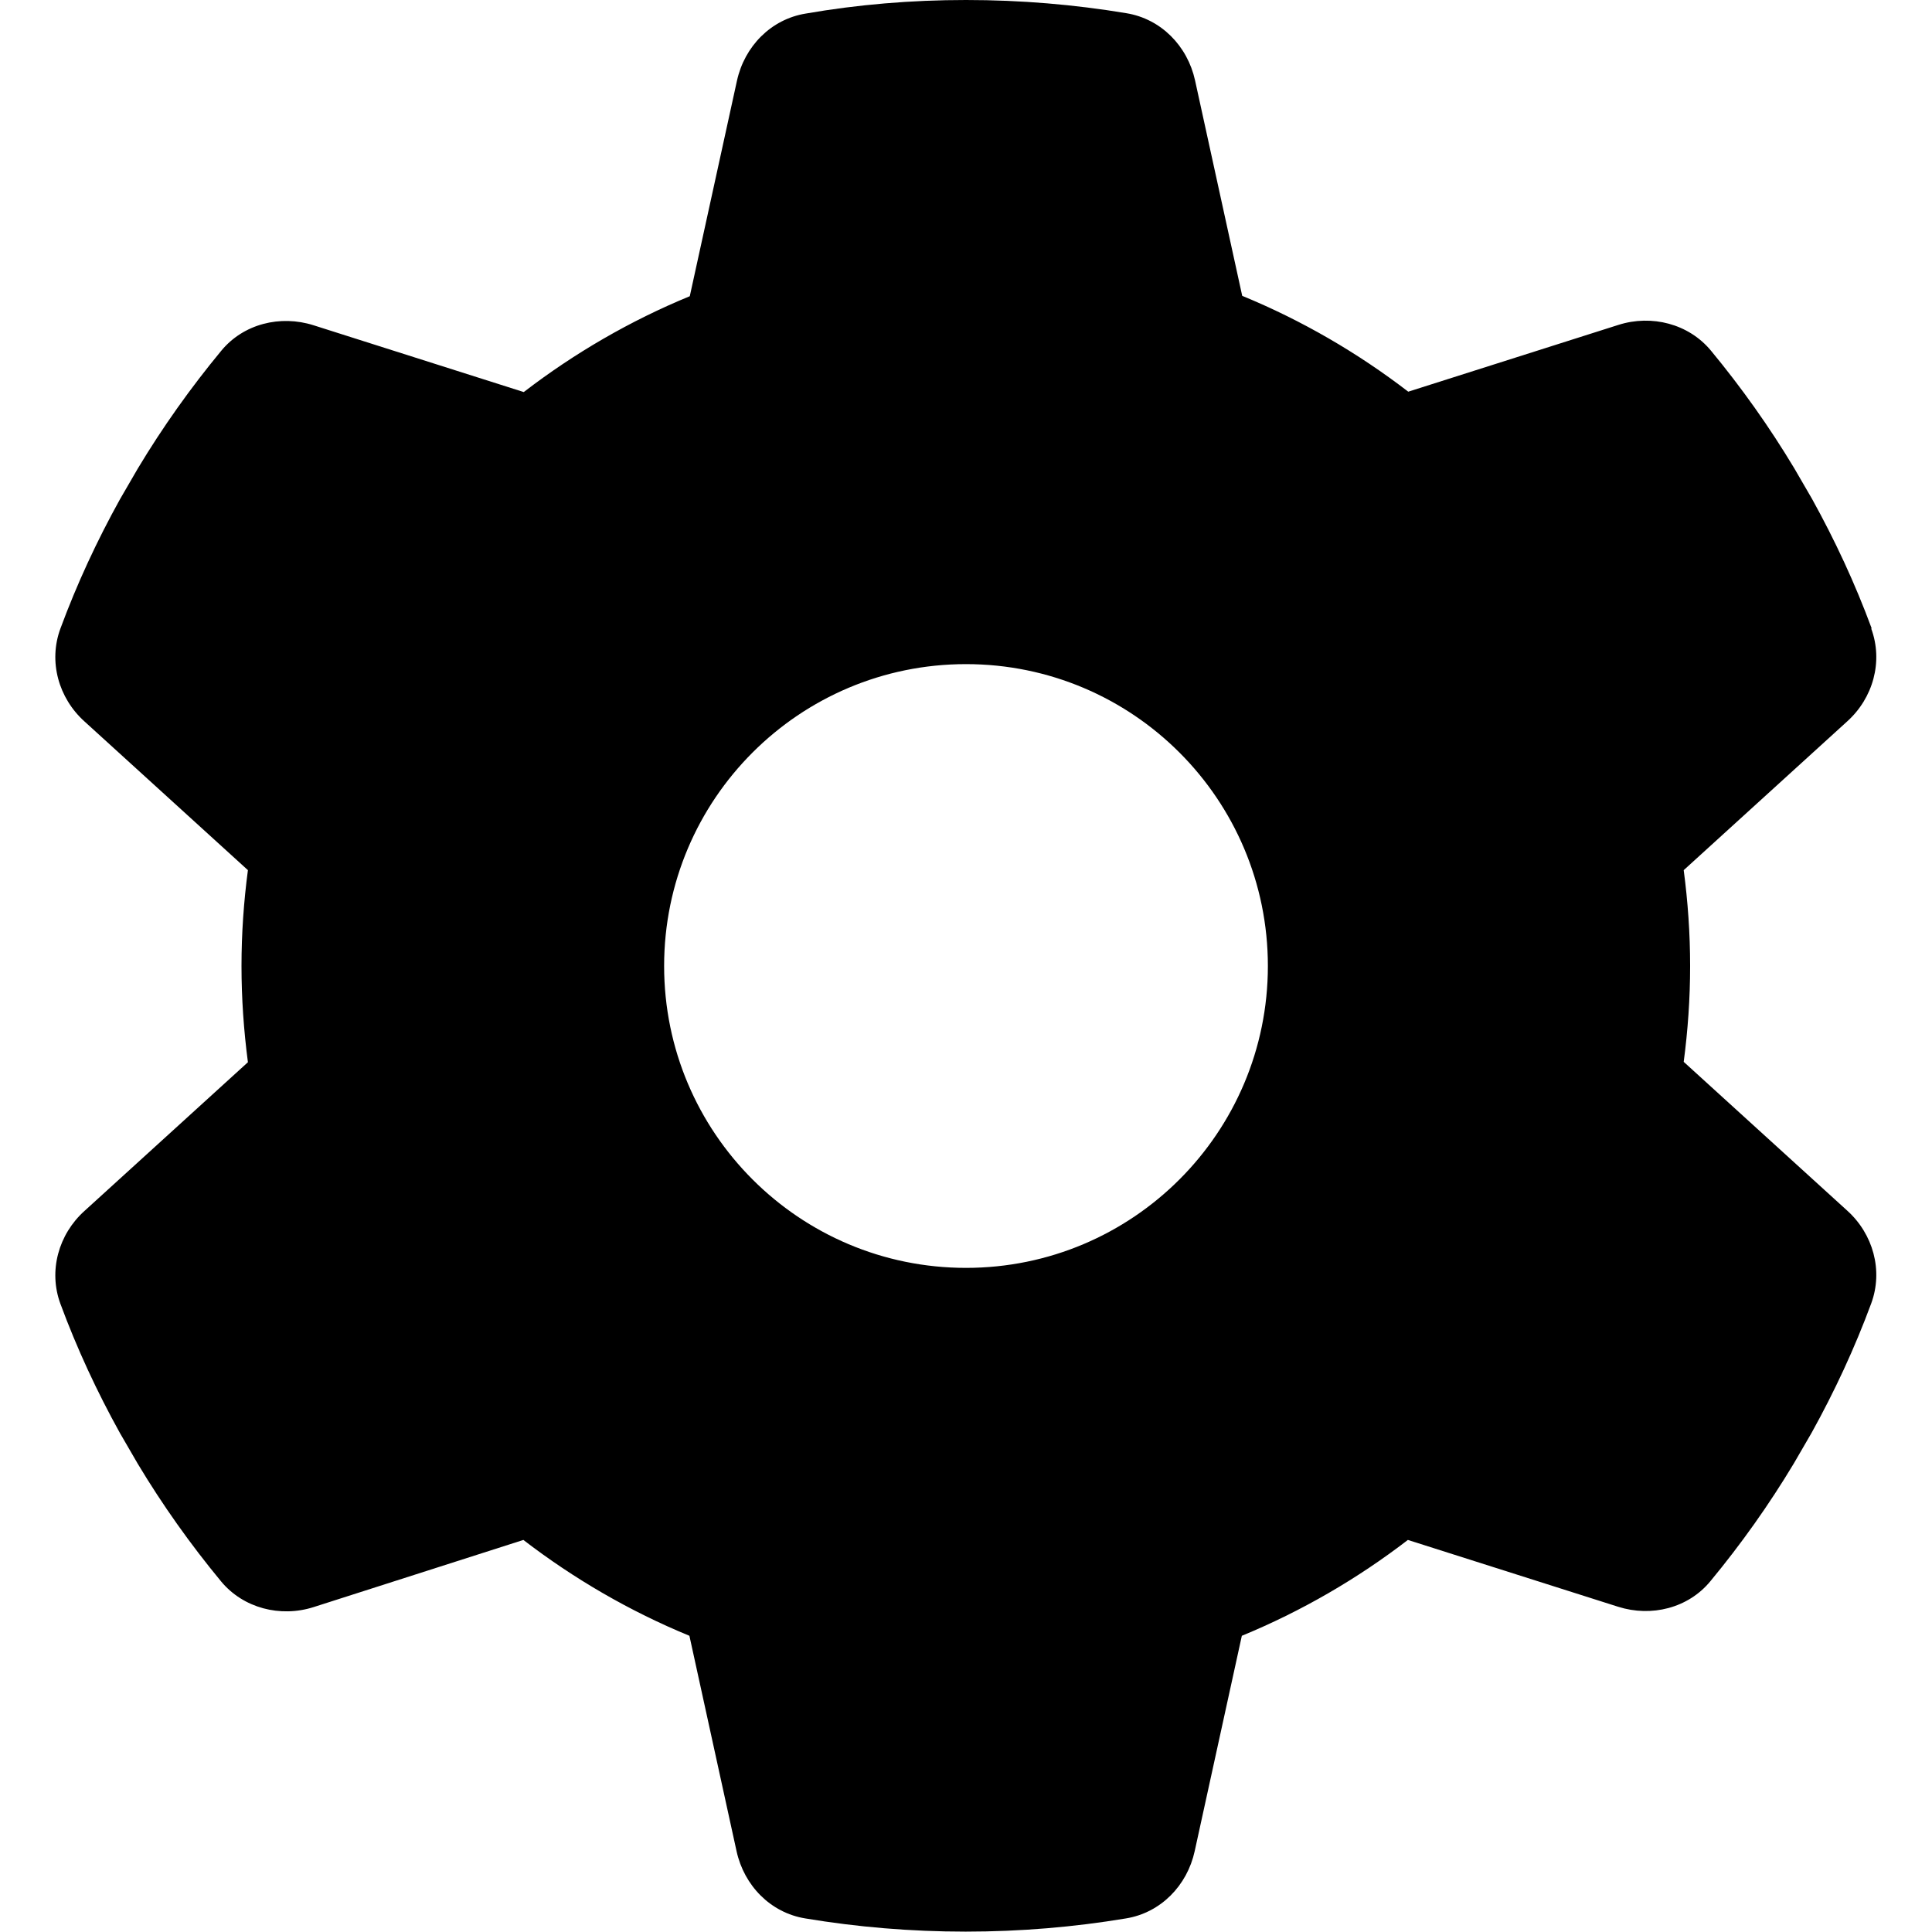
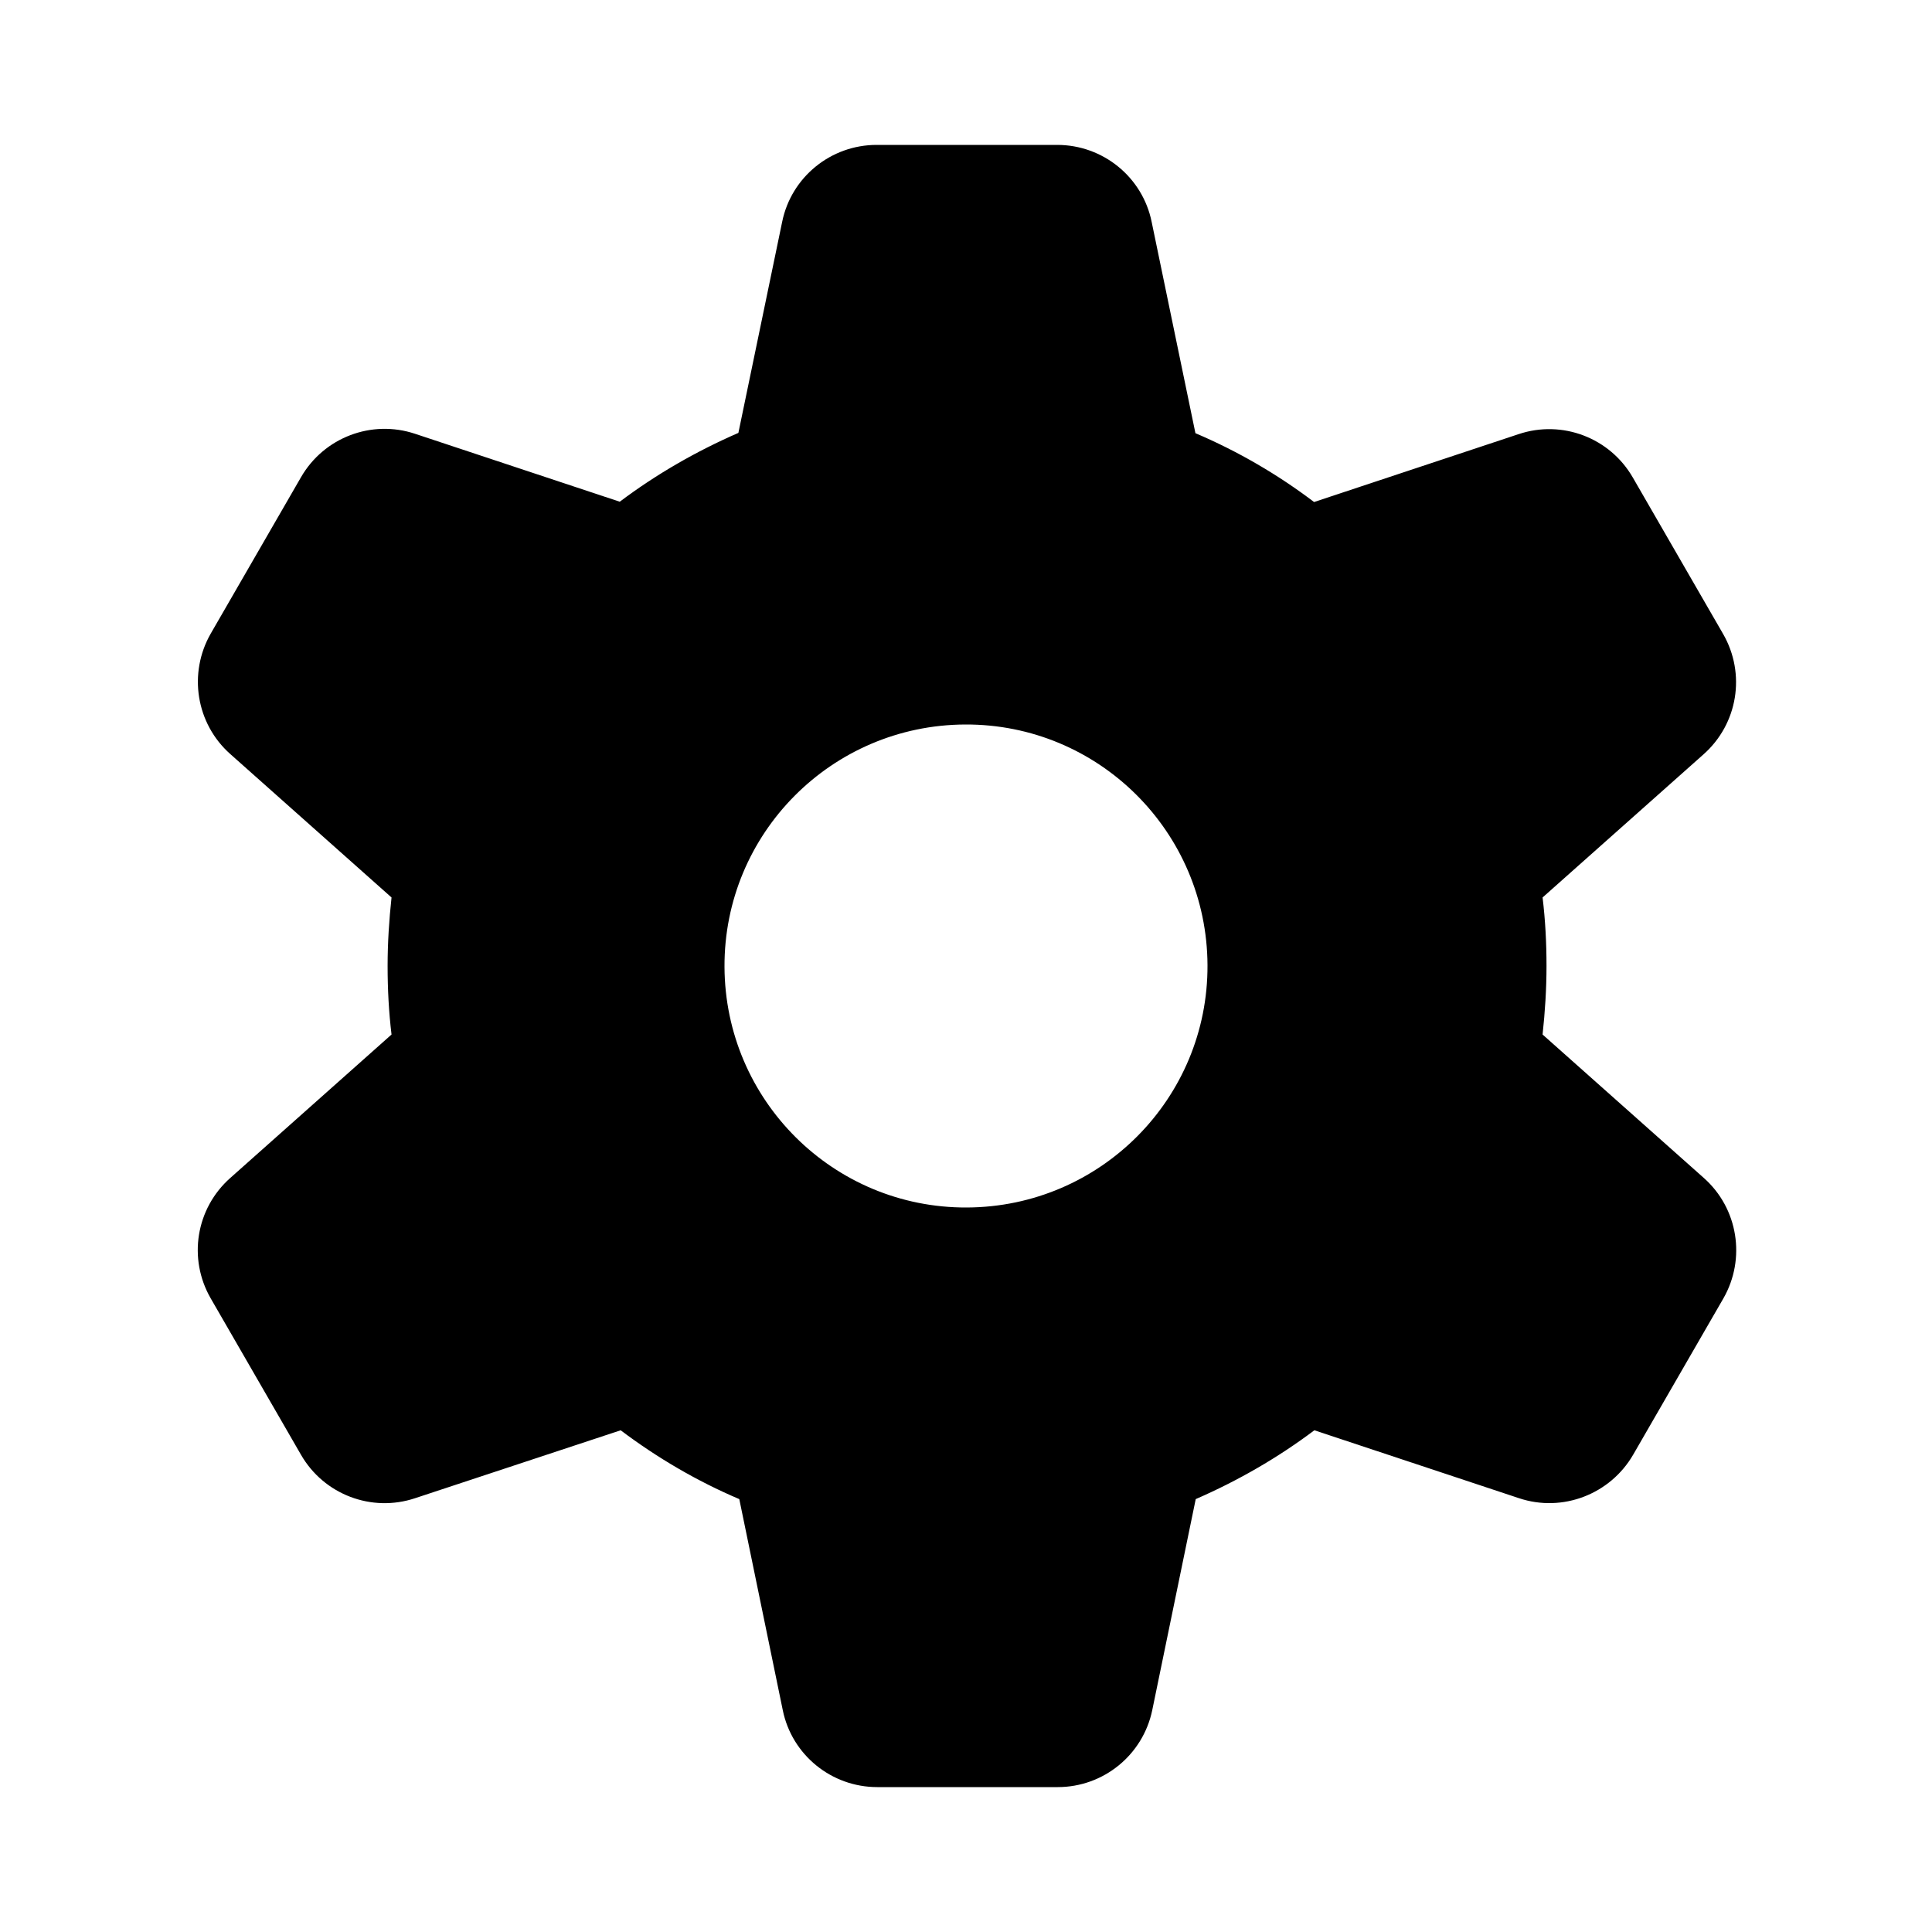
- <svg xmlns="http://www.w3.org/2000/svg" viewBox="0 0 512 512" fill="currentColor">
-   <path d="M495.9 166.6c3.2 8.7 .5 18.4-6.4 24.6l-43.3 39.4c1.1 8.3 1.7 16.8 1.7 25.4s-.6 17.1-1.7 25.4l43.3 39.4c6.9 6.2 9.6 15.9 6.4 24.6c-4.4 11.9-9.7 23.3-15.8 34.3l-4.7 8.1c-6.6 11-14 21.4-22.1 31.2c-5.9 7.2-15.7 9.6-24.5 6.8l-55.7-17.7c-13.4 10.3-28.2 18.9-44 25.4l-12.5 57.1c-2 9.1-9 16.3-18.2 17.8c-13.8 2.3-28 3.5-42.5 3.5s-28.7-1.2-42.5-3.5c-9.2-1.5-16.2-8.7-18.2-17.8l-12.5-57.1c-15.8-6.5-30.6-15.1-44-25.4L83.1 425.9c-8.8 2.8-18.6 .3-24.5-6.8c-8.1-9.8-15.5-20.2-22.1-31.2l-4.7-8.1c-6.1-11-11.4-22.4-15.8-34.3c-3.2-8.7-.5-18.4 6.4-24.6l43.3-39.4C64.6 273.1 64 264.6 64 256s.6-17.1 1.7-25.4L22.4 191.2c-6.9-6.2-9.6-15.9-6.4-24.6c4.4-11.9 9.7-23.3 15.8-34.3l4.7-8.1c6.6-11 14-21.4 22.1-31.2c5.9-7.2 15.7-9.6 24.5-6.8l55.7 17.7c13.4-10.3 28.2-18.9 44-25.4l12.5-57.1c2-9.1 9-16.3 18.2-17.8C227.3 1.2 241.5 0 256 0s28.7 1.2 42.5 3.5c9.2 1.5 16.2 8.7 18.2 17.8l12.5 57.1c15.8 6.5 30.6 15.1 44 25.4l55.7-17.7c8.8-2.8 18.6-.3 24.5 6.8c8.1 9.8 15.5 20.2 22.1 31.2l4.7 8.1c6.1 11 11.4 22.4 15.8 34.3zM256 336a80 80 0 1 0 0-160 80 80 0 1 0 0 160z" />
+ <svg xmlns="http://www.w3.org/2000/svg" viewBox="0 0 640 640" fill="currentColor">
+   <path fill="currentColor" d="M259.1 73.5C262.1 58.7 275.2 48 290.4 48L350.2 48C365.4 48 378.5 58.7 381.5 73.5L396 143.5C410.1 149.5 423.3 157.2 435.3 166.3L503.1 143.8C517.5 139 533.3 145 540.9 158.2L570.8 210C578.4 223.2 575.7 239.8 564.3 249.9L511 297.3C511.9 304.7 512.3 312.3 512.3 320C512.3 327.7 511.8 335.3 511 342.7L564.4 390.2C575.8 400.3 578.4 417 570.9 430.1L541 481.9C533.4 495 517.6 501.1 503.2 496.3L435.4 473.8C423.3 482.9 410.1 490.5 396.1 496.6L381.7 566.5C378.6 581.4 365.5 592 350.4 592L290.6 592C275.4 592 262.3 581.3 259.3 566.5L244.9 496.6C230.8 490.6 217.7 482.9 205.6 473.8L137.5 496.3C123.1 501.1 107.3 495.1 99.7 481.9L69.8 430.1C62.2 416.9 64.9 400.3 76.3 390.2L129.7 342.7C128.8 335.3 128.4 327.7 128.4 320C128.4 312.3 128.9 304.7 129.7 297.3L76.3 249.8C64.9 239.7 62.3 223 69.8 209.9L99.7 158.1C107.3 144.9 123.1 138.9 137.5 143.7L205.3 166.2C217.4 157.1 230.6 149.5 244.6 143.4L259.1 73.5zM320.3 400C364.5 399.8 400.2 363.9 400 319.7C399.8 275.5 363.9 239.8 319.7 240C275.5 240.2 239.8 276.1 240 320.3C240.2 364.5 276.1 400.2 320.3 400z" />
</svg>
